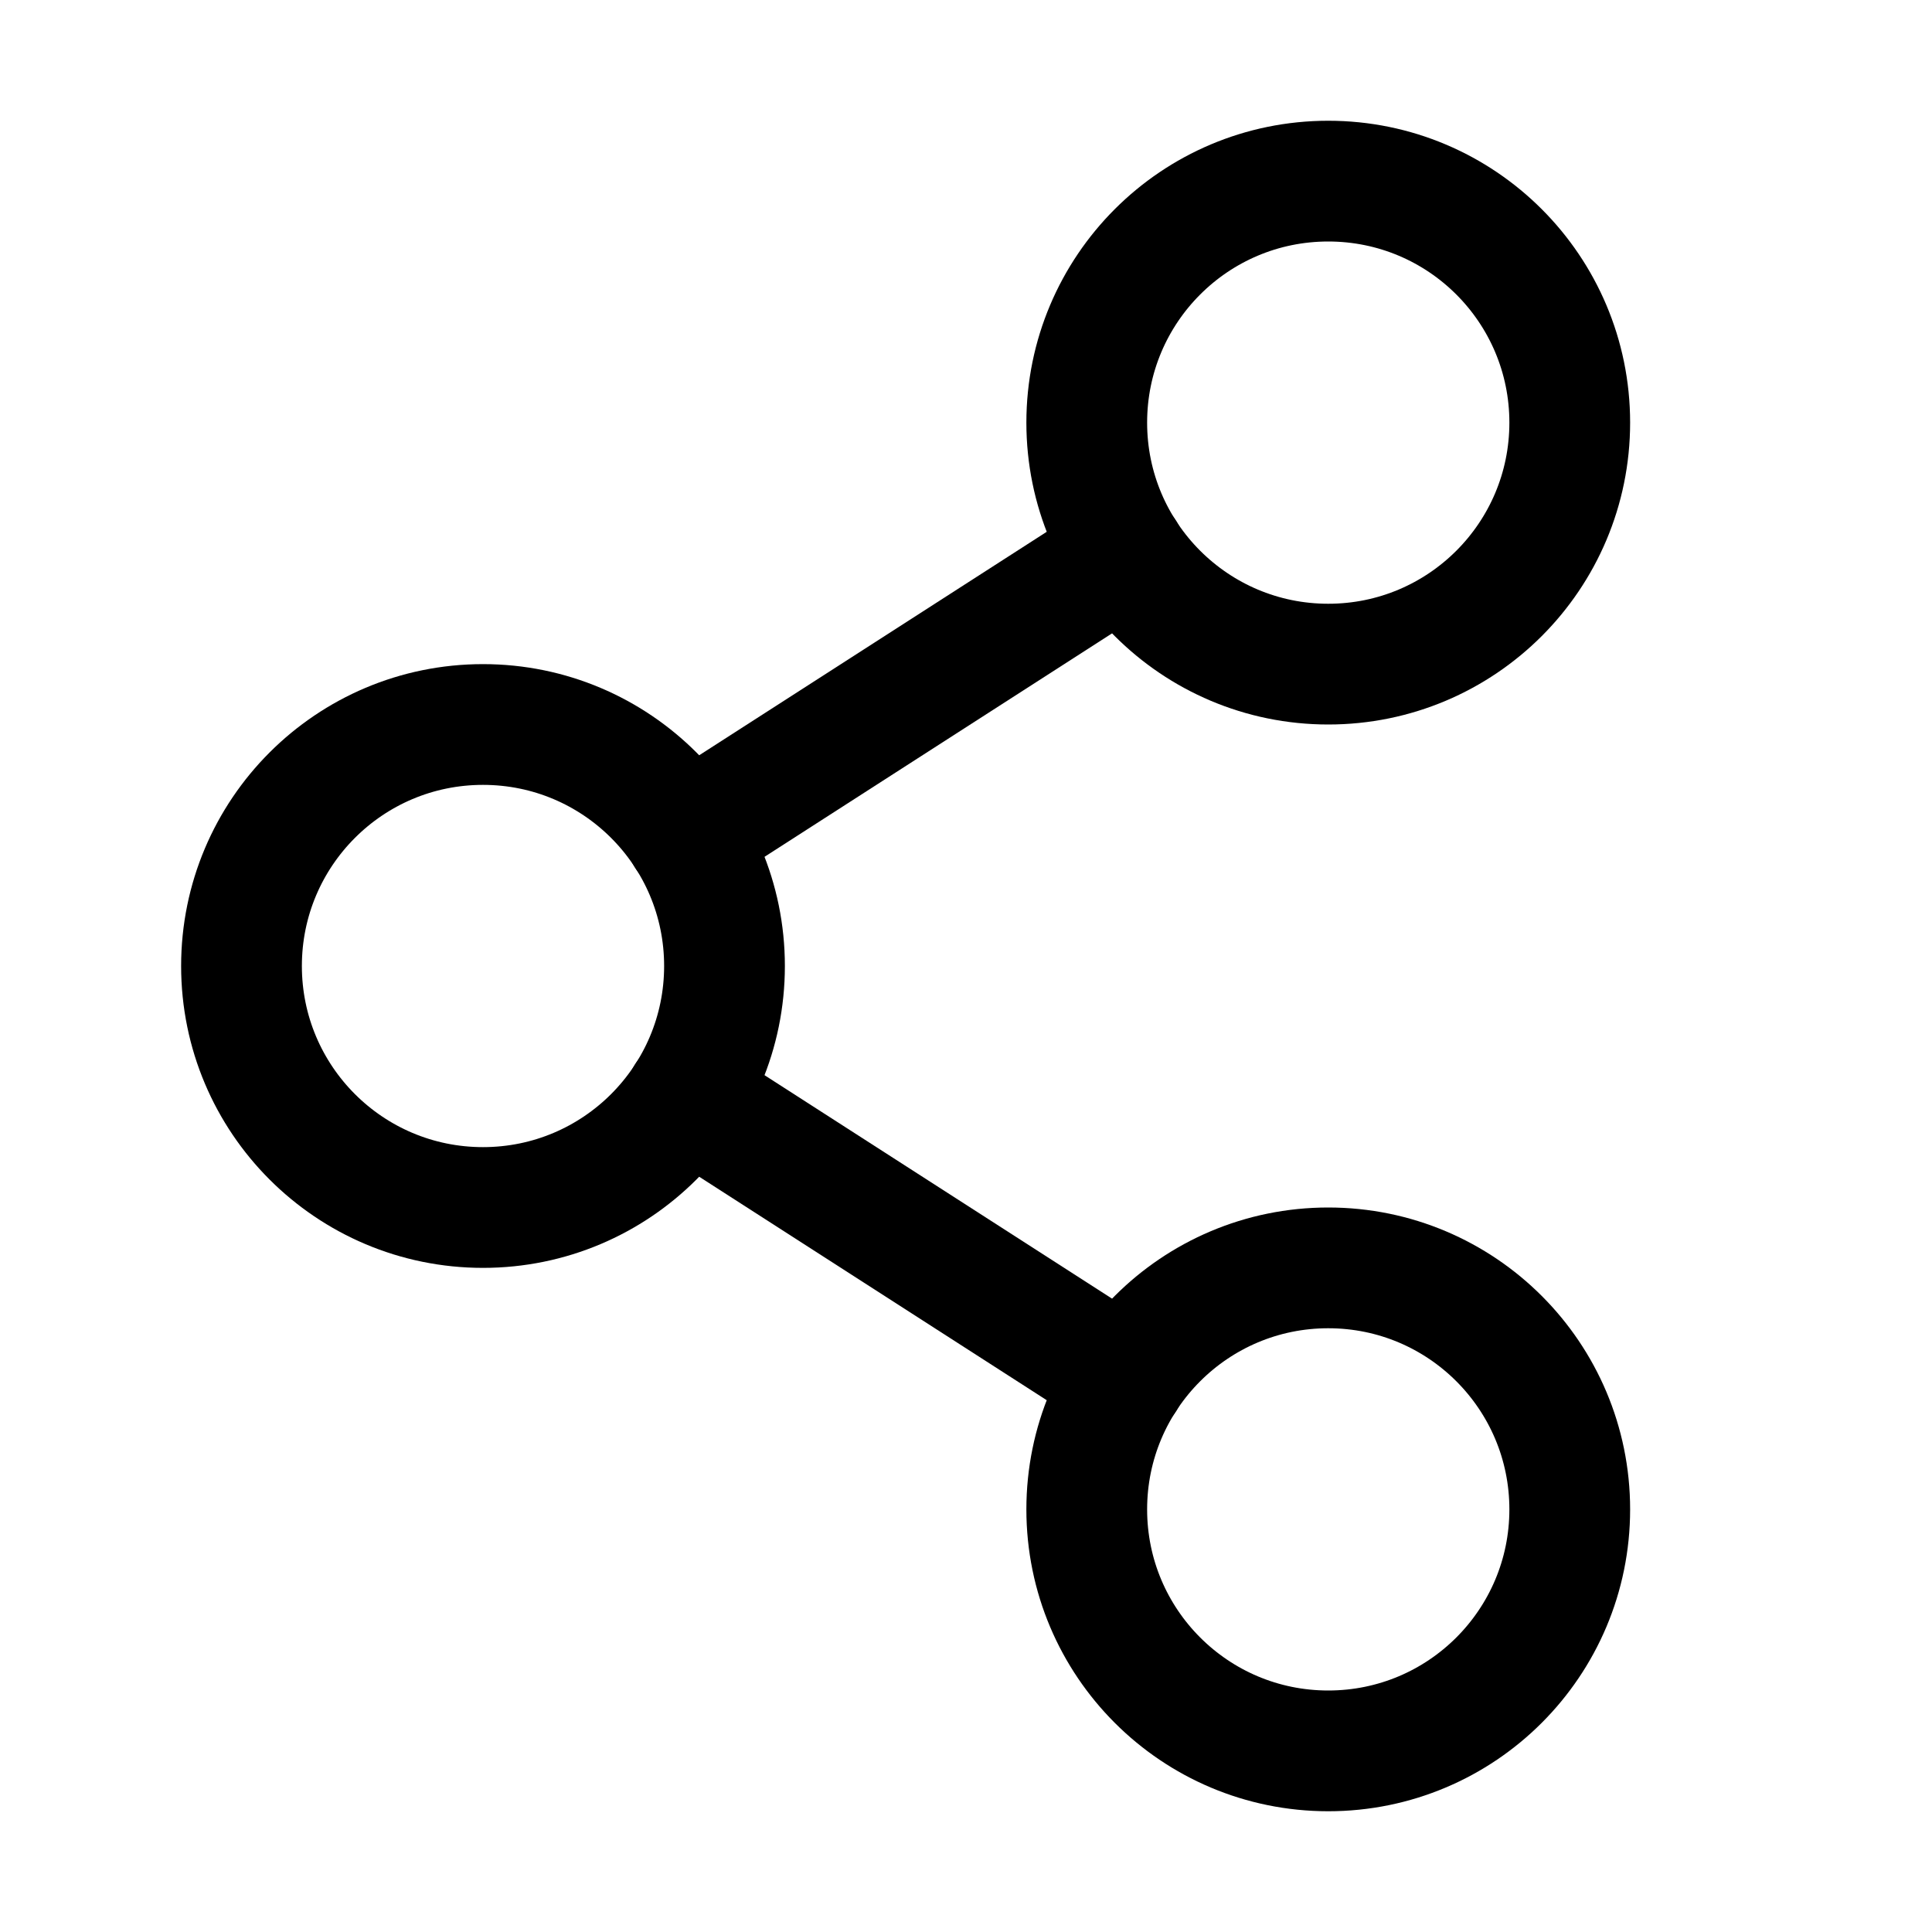
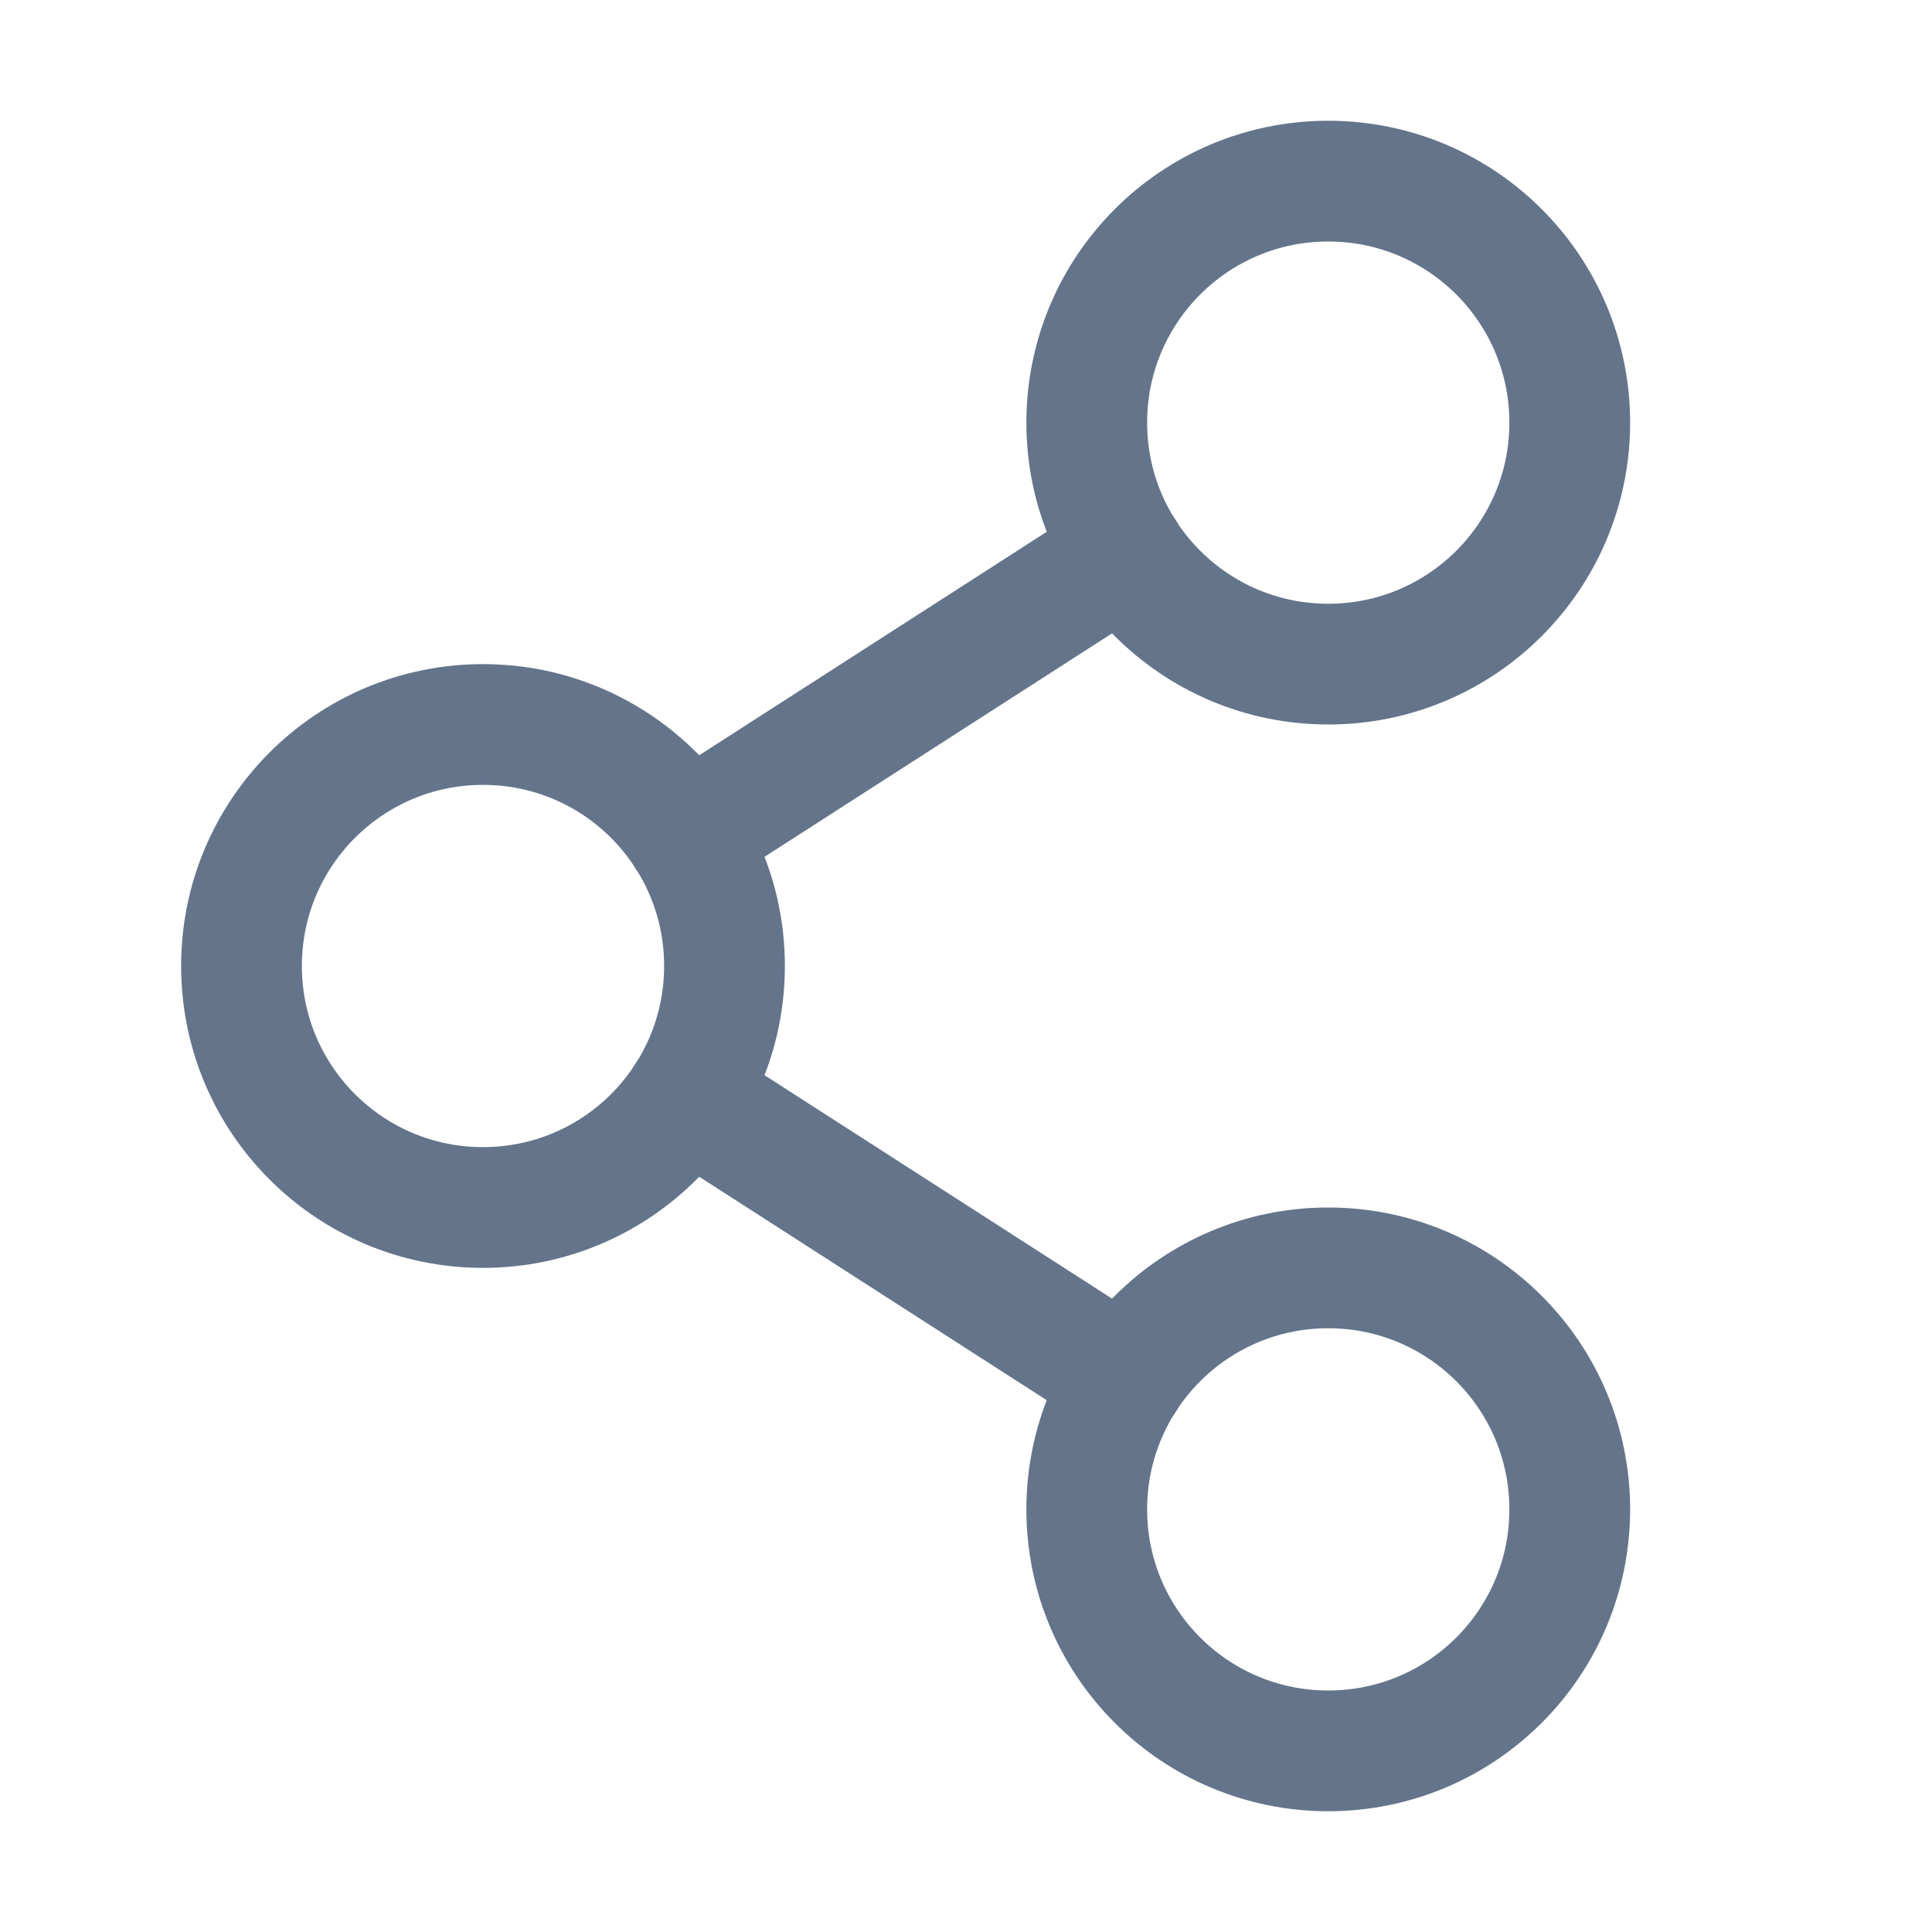
- <svg xmlns="http://www.w3.org/2000/svg" viewBox="0 0 16 16" fill="none">
-   <path d="M4 10C5.105 10 6 9.105 6 8C6 6.895 5.105 6 4 6C2.895 6 2 6.895 2 8C2 9.105 2.895 10 4 10Z" stroke="currentColor" stroke-linecap="round" stroke-linejoin="round" />
-   <path d="M11 14.5C12.105 14.5 13 13.605 13 12.5C13 11.395 12.105 10.5 11 10.5C9.895 10.5 9 11.395 9 12.5C9 13.605 9.895 14.5 11 14.5Z" stroke="currentColor" stroke-linecap="round" stroke-linejoin="round" />
-   <path d="M11 5.5C12.105 5.5 13 4.605 13 3.5C13 2.395 12.105 1.5 11 1.5C9.895 1.5 9 2.395 9 3.5C9 4.605 9.895 5.5 11 5.5Z" stroke="currentColor" stroke-linecap="round" stroke-linejoin="round" />
-   <path d="M9.318 4.581L5.682 6.919" stroke="currentColor" stroke-linecap="round" stroke-linejoin="round" />
-   <path d="M5.682 9.081L9.318 11.419" stroke="currentColor" stroke-linecap="round" stroke-linejoin="round" />
+ <svg xmlns="http://www.w3.org/2000/svg" width="16" height="16" viewBox="0 0 16 16" fill="none">
+   <path d="M4 10C5.105 10 6 9.105 6 8C6 6.895 5.105 6 4 6C2.895 6 2 6.895 2 8C2 9.105 2.895 10 4 10Z" stroke="#64748B" stroke-linecap="round" stroke-linejoin="round" />
+   <path d="M11 14.5C12.105 14.5 13 13.605 13 12.5C13 11.395 12.105 10.5 11 10.5C9.895 10.5 9 11.395 9 12.5C9 13.605 9.895 14.5 11 14.5Z" stroke="#64748B" stroke-linecap="round" stroke-linejoin="round" />
+   <path d="M11 5.5C12.105 5.5 13 4.605 13 3.5C13 2.395 12.105 1.5 11 1.5C9.895 1.5 9 2.395 9 3.5C9 4.605 9.895 5.5 11 5.5Z" stroke="#64748B" stroke-linecap="round" stroke-linejoin="round" />
+   <path d="M9.318 4.581L5.682 6.919" stroke="#64748B" stroke-linecap="round" stroke-linejoin="round" />
+   <path d="M5.682 9.081L9.318 11.419" stroke="#64748B" stroke-linecap="round" stroke-linejoin="round" />
</svg>
